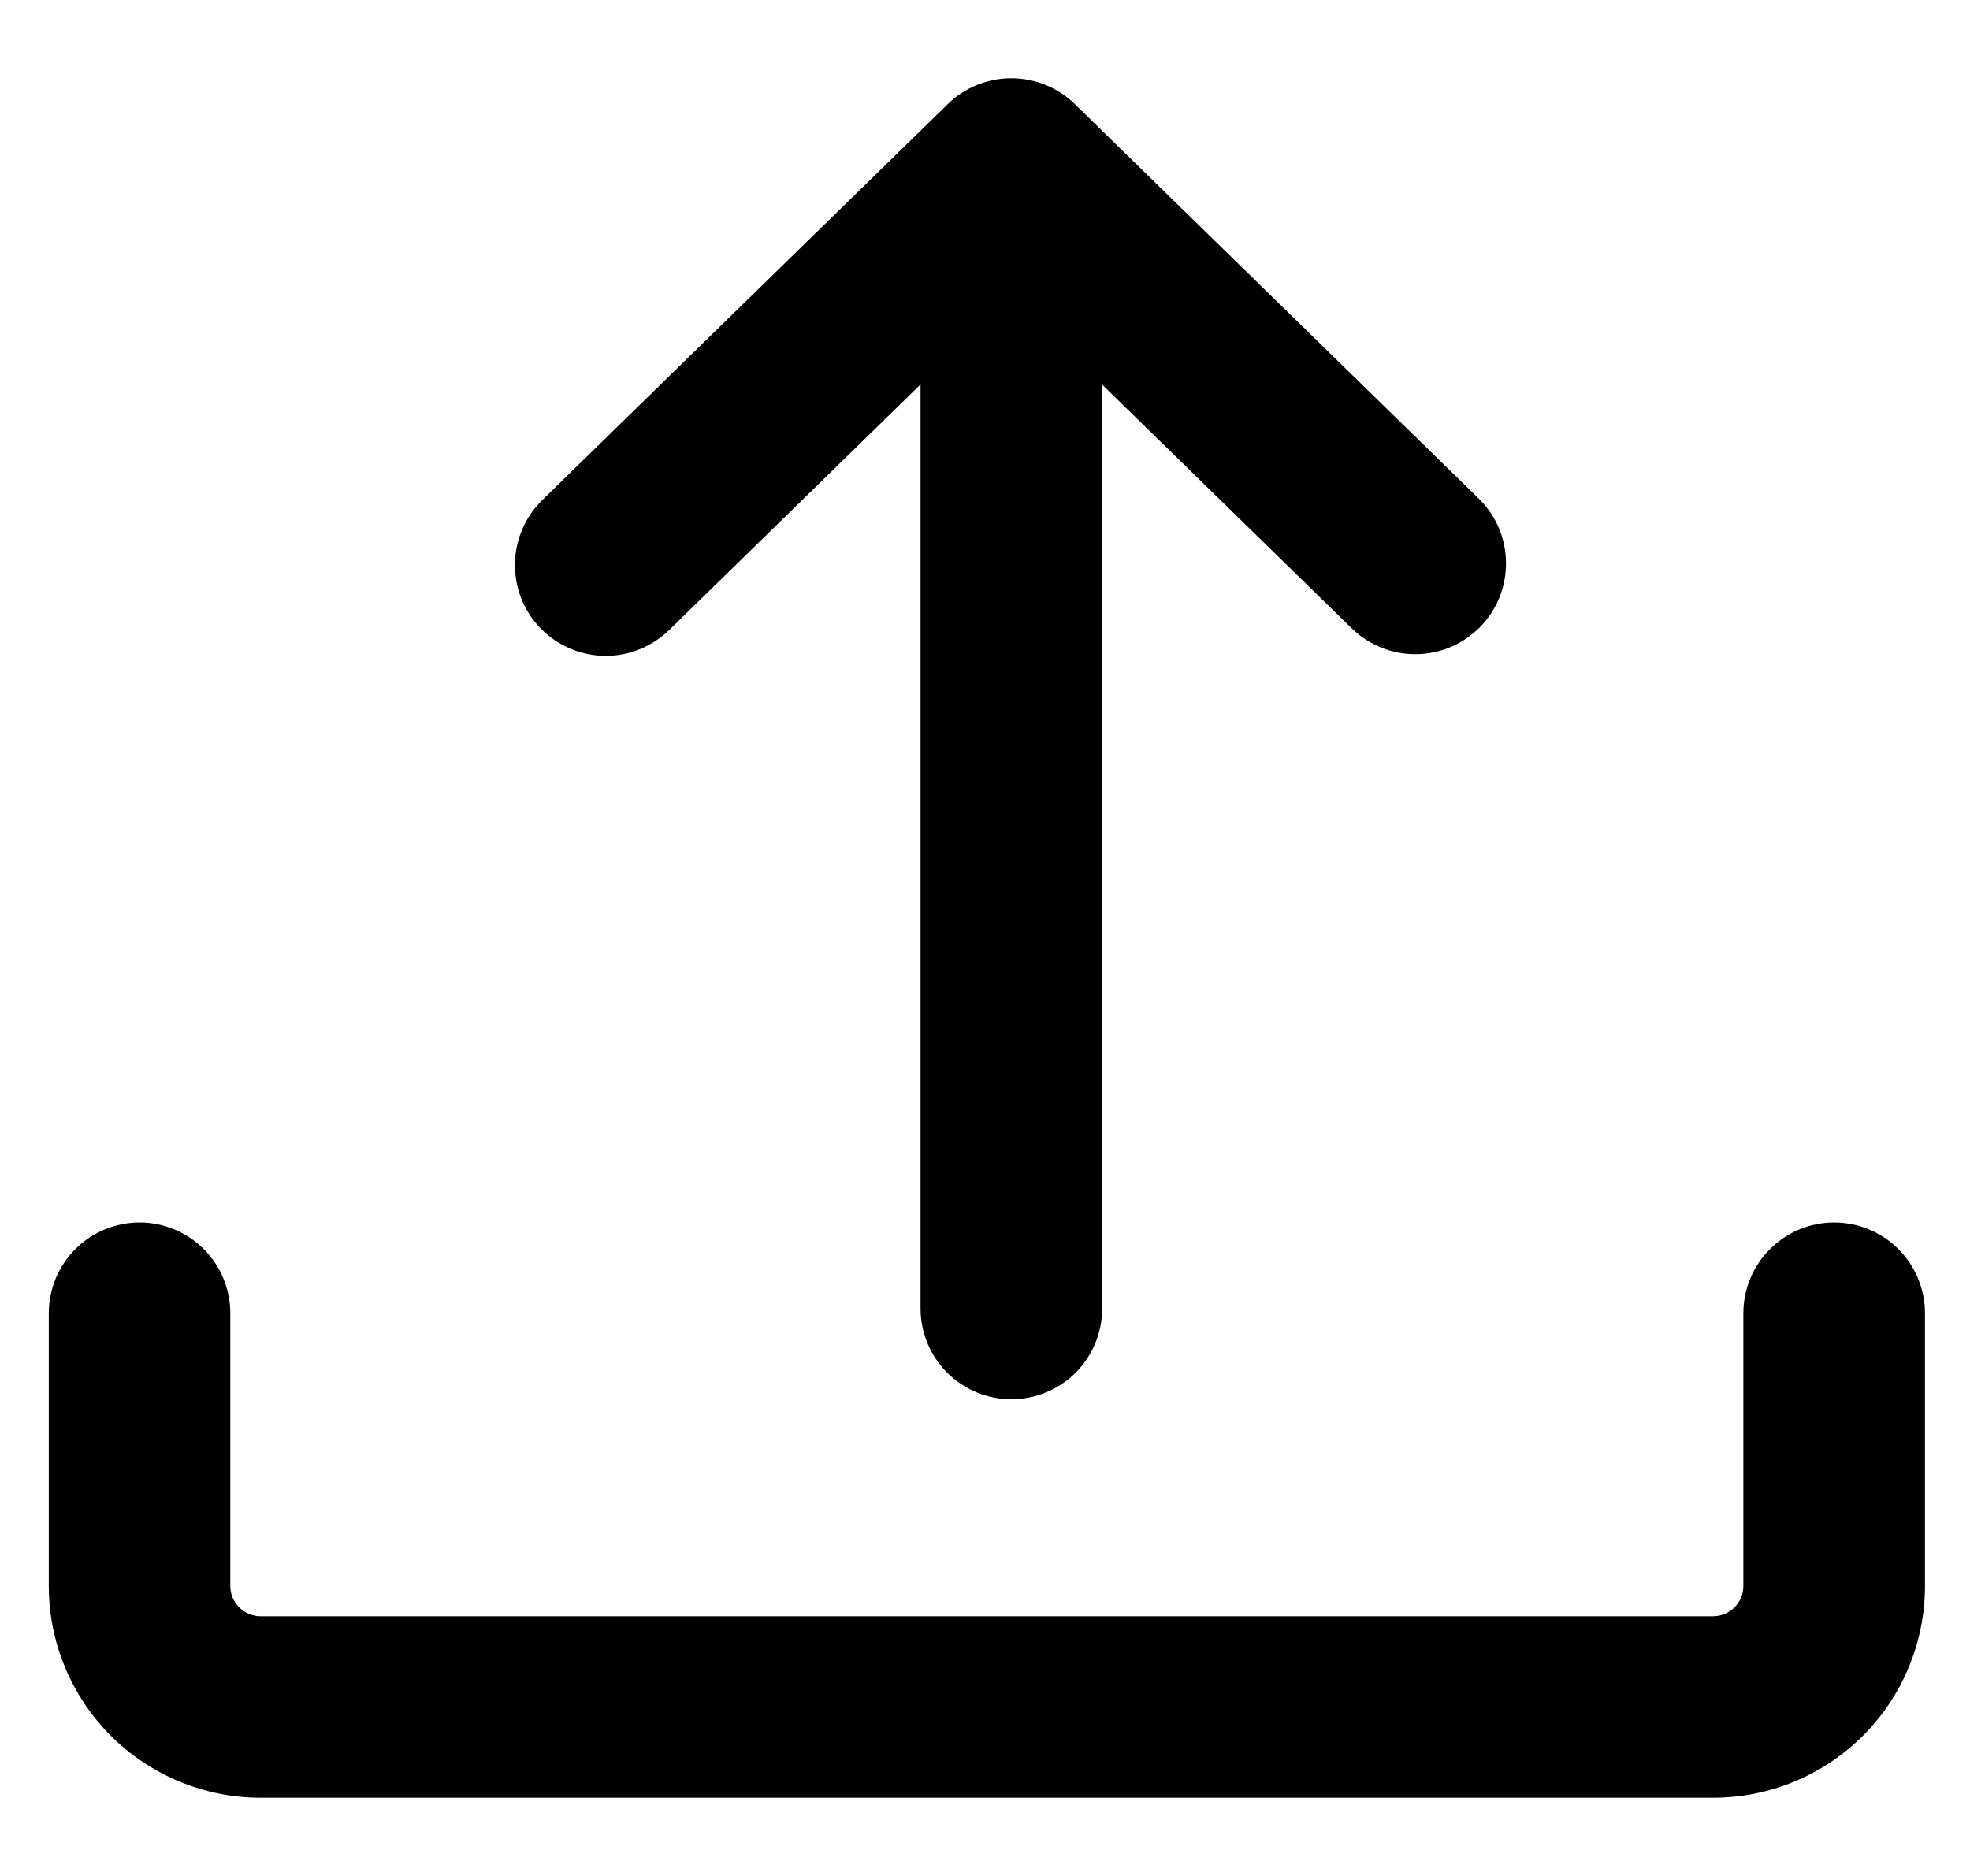
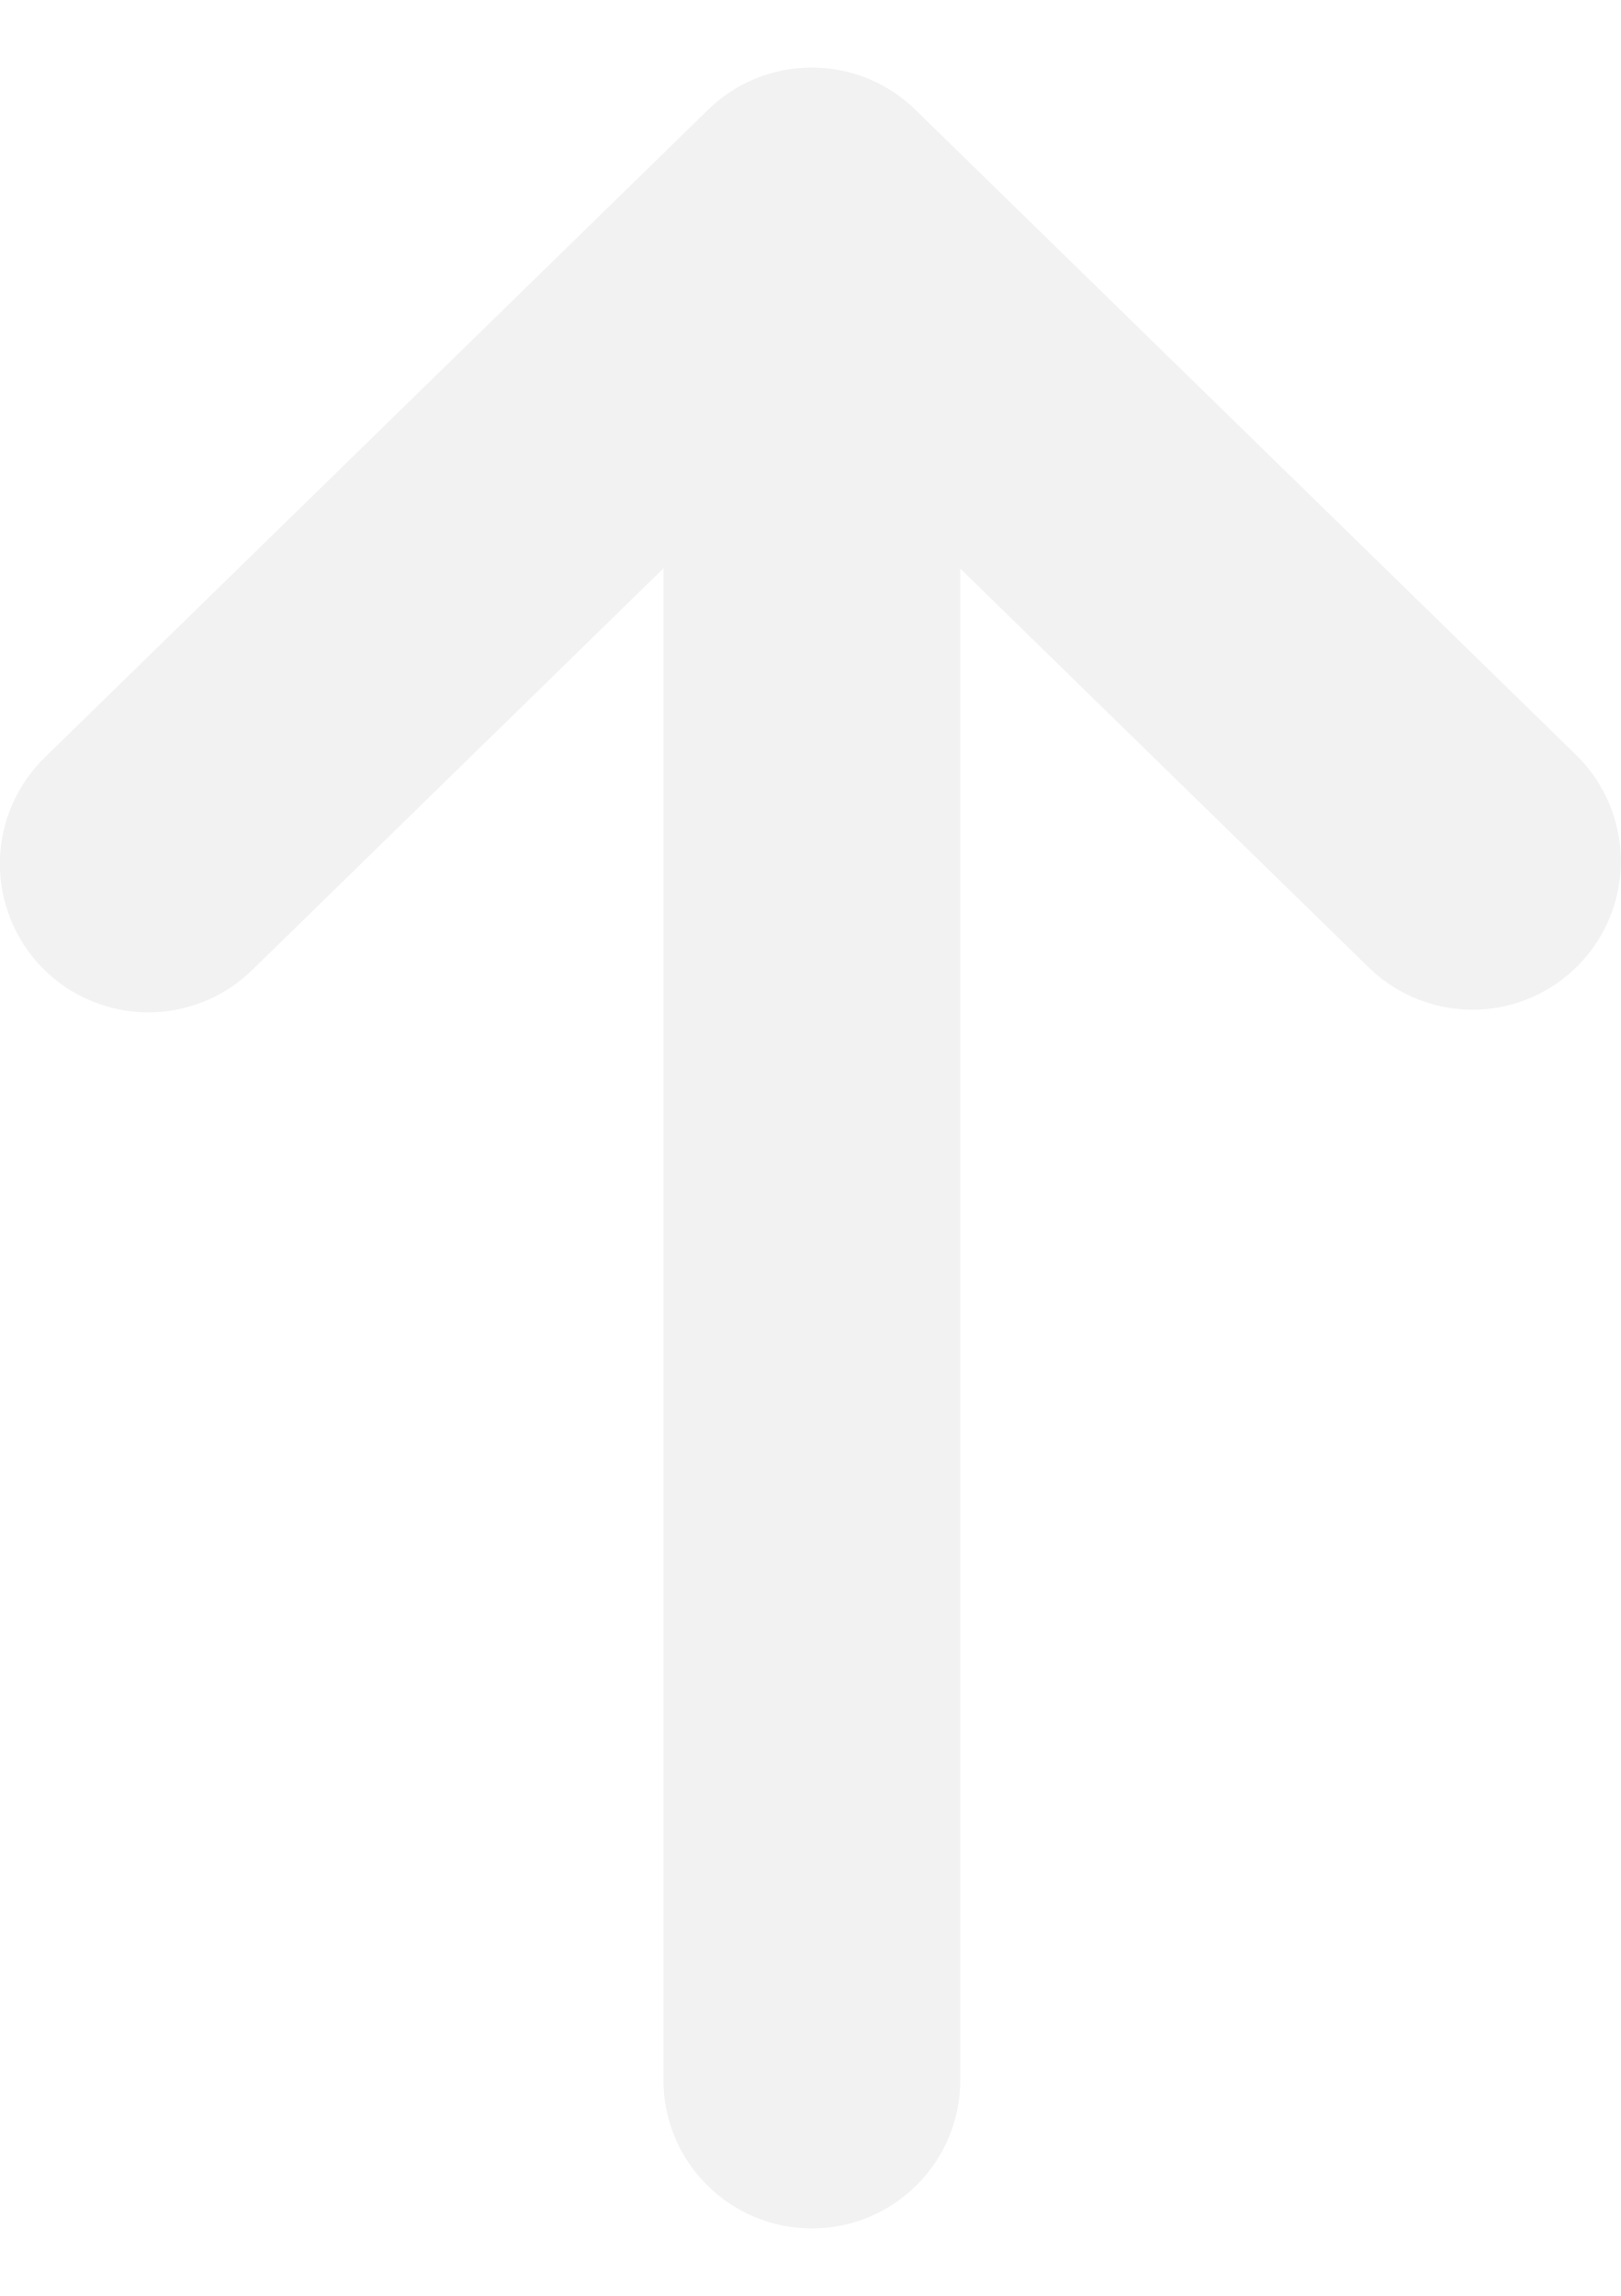
- <svg xmlns="http://www.w3.org/2000/svg" width="21" height="20" viewBox="0 0 21 20" fill="none">
-   <path fill-rule="evenodd" clip-rule="evenodd" d="M1.488 13.033C1.744 13.033 1.991 13.135 2.172 13.317C2.354 13.498 2.455 13.745 2.455 14.001V16.908C2.455 17.086 2.6 17.231 2.778 17.231H18.262C18.348 17.231 18.43 17.197 18.49 17.136C18.55 17.076 18.584 16.994 18.584 16.908V14.001C18.584 13.745 18.686 13.498 18.868 13.317C19.049 13.135 19.296 13.033 19.552 13.033C19.809 13.033 20.055 13.135 20.237 13.317C20.418 13.498 20.52 13.745 20.52 14.001V16.908C20.52 17.507 20.282 18.081 19.859 18.505C19.435 18.928 18.861 19.166 18.262 19.166H2.778C2.179 19.166 1.605 18.928 1.181 18.505C0.758 18.081 0.52 17.507 0.52 16.908V14.001C0.52 13.745 0.622 13.498 0.803 13.317C0.985 13.135 1.231 13.033 1.488 13.033Z" fill="black" />
-   <path fill-rule="evenodd" clip-rule="evenodd" d="M10.781 2.549C11.038 2.549 11.284 2.651 11.466 2.833C11.647 3.014 11.749 3.26 11.749 3.517V13.95C11.749 14.207 11.647 14.453 11.466 14.635C11.284 14.816 11.038 14.918 10.781 14.918C10.525 14.918 10.278 14.816 10.097 14.635C9.915 14.453 9.813 14.207 9.813 13.95V3.518C9.813 3.261 9.915 3.015 10.097 2.834C10.278 2.652 10.525 2.549 10.781 2.549Z" fill="black" />
-   <path fill-rule="evenodd" clip-rule="evenodd" d="M10.104 1.109C10.285 0.932 10.528 0.834 10.78 0.834C11.033 0.834 11.276 0.932 11.457 1.109L15.771 5.323C15.951 5.503 16.053 5.747 16.054 6.002C16.055 6.256 15.957 6.501 15.779 6.683C15.601 6.865 15.358 6.97 15.104 6.974C14.85 6.979 14.604 6.883 14.419 6.708L10.78 3.154L7.142 6.708C7.051 6.798 6.944 6.87 6.825 6.919C6.707 6.968 6.58 6.993 6.452 6.992C6.323 6.991 6.197 6.965 6.079 6.915C5.961 6.865 5.854 6.792 5.764 6.7C5.675 6.609 5.604 6.5 5.557 6.381C5.51 6.262 5.487 6.135 5.489 6.007C5.492 5.878 5.519 5.752 5.571 5.635C5.622 5.517 5.697 5.412 5.789 5.323L10.104 1.109Z" fill="black" />
+ <svg xmlns="http://www.w3.org/2000/svg" width="12" height="17" viewBox="0 0 12 17" fill="none">
+   <path fill-rule="evenodd" clip-rule="evenodd" d="M6.011 2.449C6.303 2.449 6.582 2.565 6.788 2.771C6.995 2.977 7.11 3.257 7.11 3.548V15.401C7.11 15.692 6.995 15.972 6.788 16.178C6.582 16.384 6.303 16.5 6.011 16.5C5.719 16.5 5.44 16.384 5.234 16.178C5.027 15.972 4.912 15.692 4.912 15.401V3.55C4.912 3.258 5.027 2.978 5.234 2.772C5.44 2.566 5.719 2.449 6.011 2.449Z" fill="#F2F2F2" />
+   <path fill-rule="evenodd" clip-rule="evenodd" d="M5.242 0.813C5.447 0.612 5.723 0.5 6.01 0.5C6.297 0.5 6.573 0.612 6.778 0.813L11.68 5.6C11.884 5.805 11.999 6.082 12.001 6.371C12.003 6.66 11.89 6.938 11.688 7.145C11.486 7.352 11.211 7.471 10.922 7.476C10.633 7.481 10.353 7.372 10.144 7.173L6.01 3.136L1.877 7.173C1.774 7.276 1.651 7.358 1.517 7.413C1.382 7.468 1.238 7.497 1.092 7.496C0.947 7.495 0.803 7.465 0.669 7.408C0.535 7.352 0.414 7.269 0.312 7.165C0.21 7.06 0.13 6.937 0.077 6.802C0.023 6.667 -0.003 6.522 -0.001 6.376C0.002 6.231 0.033 6.087 0.092 5.954C0.15 5.821 0.235 5.701 0.34 5.6L5.242 0.813Z" fill="#F2F2F2" />
</svg>
